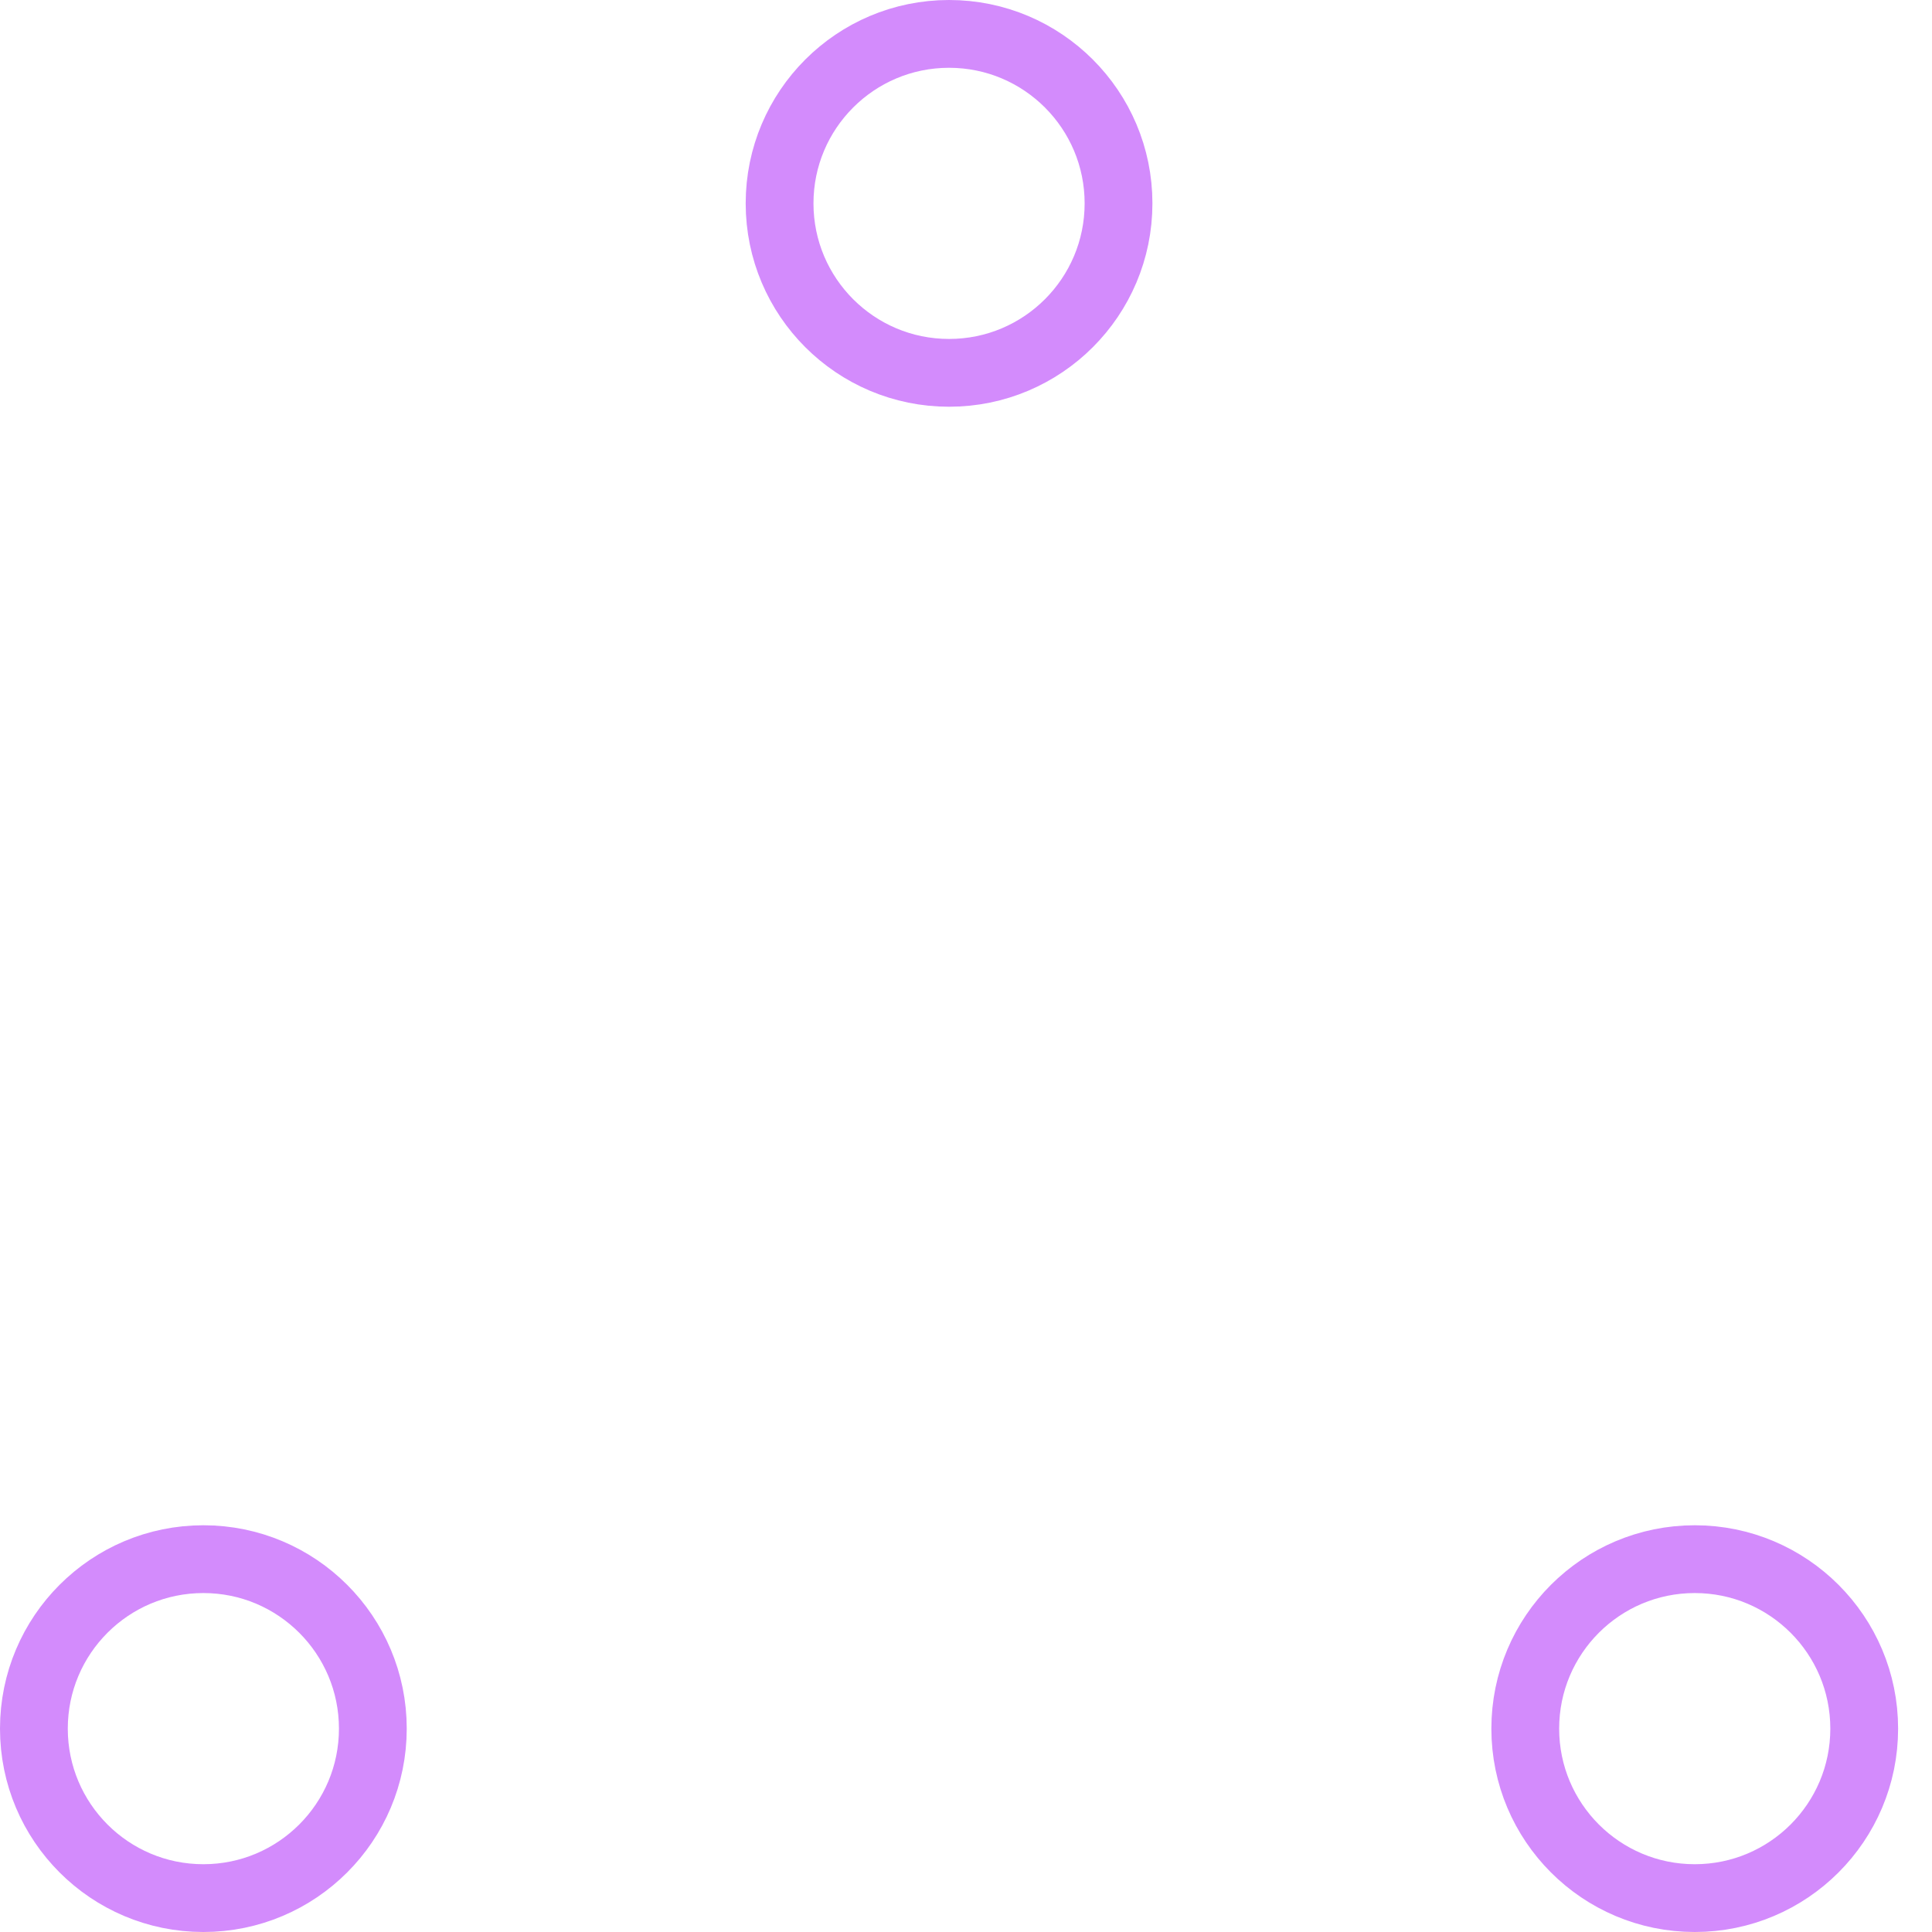
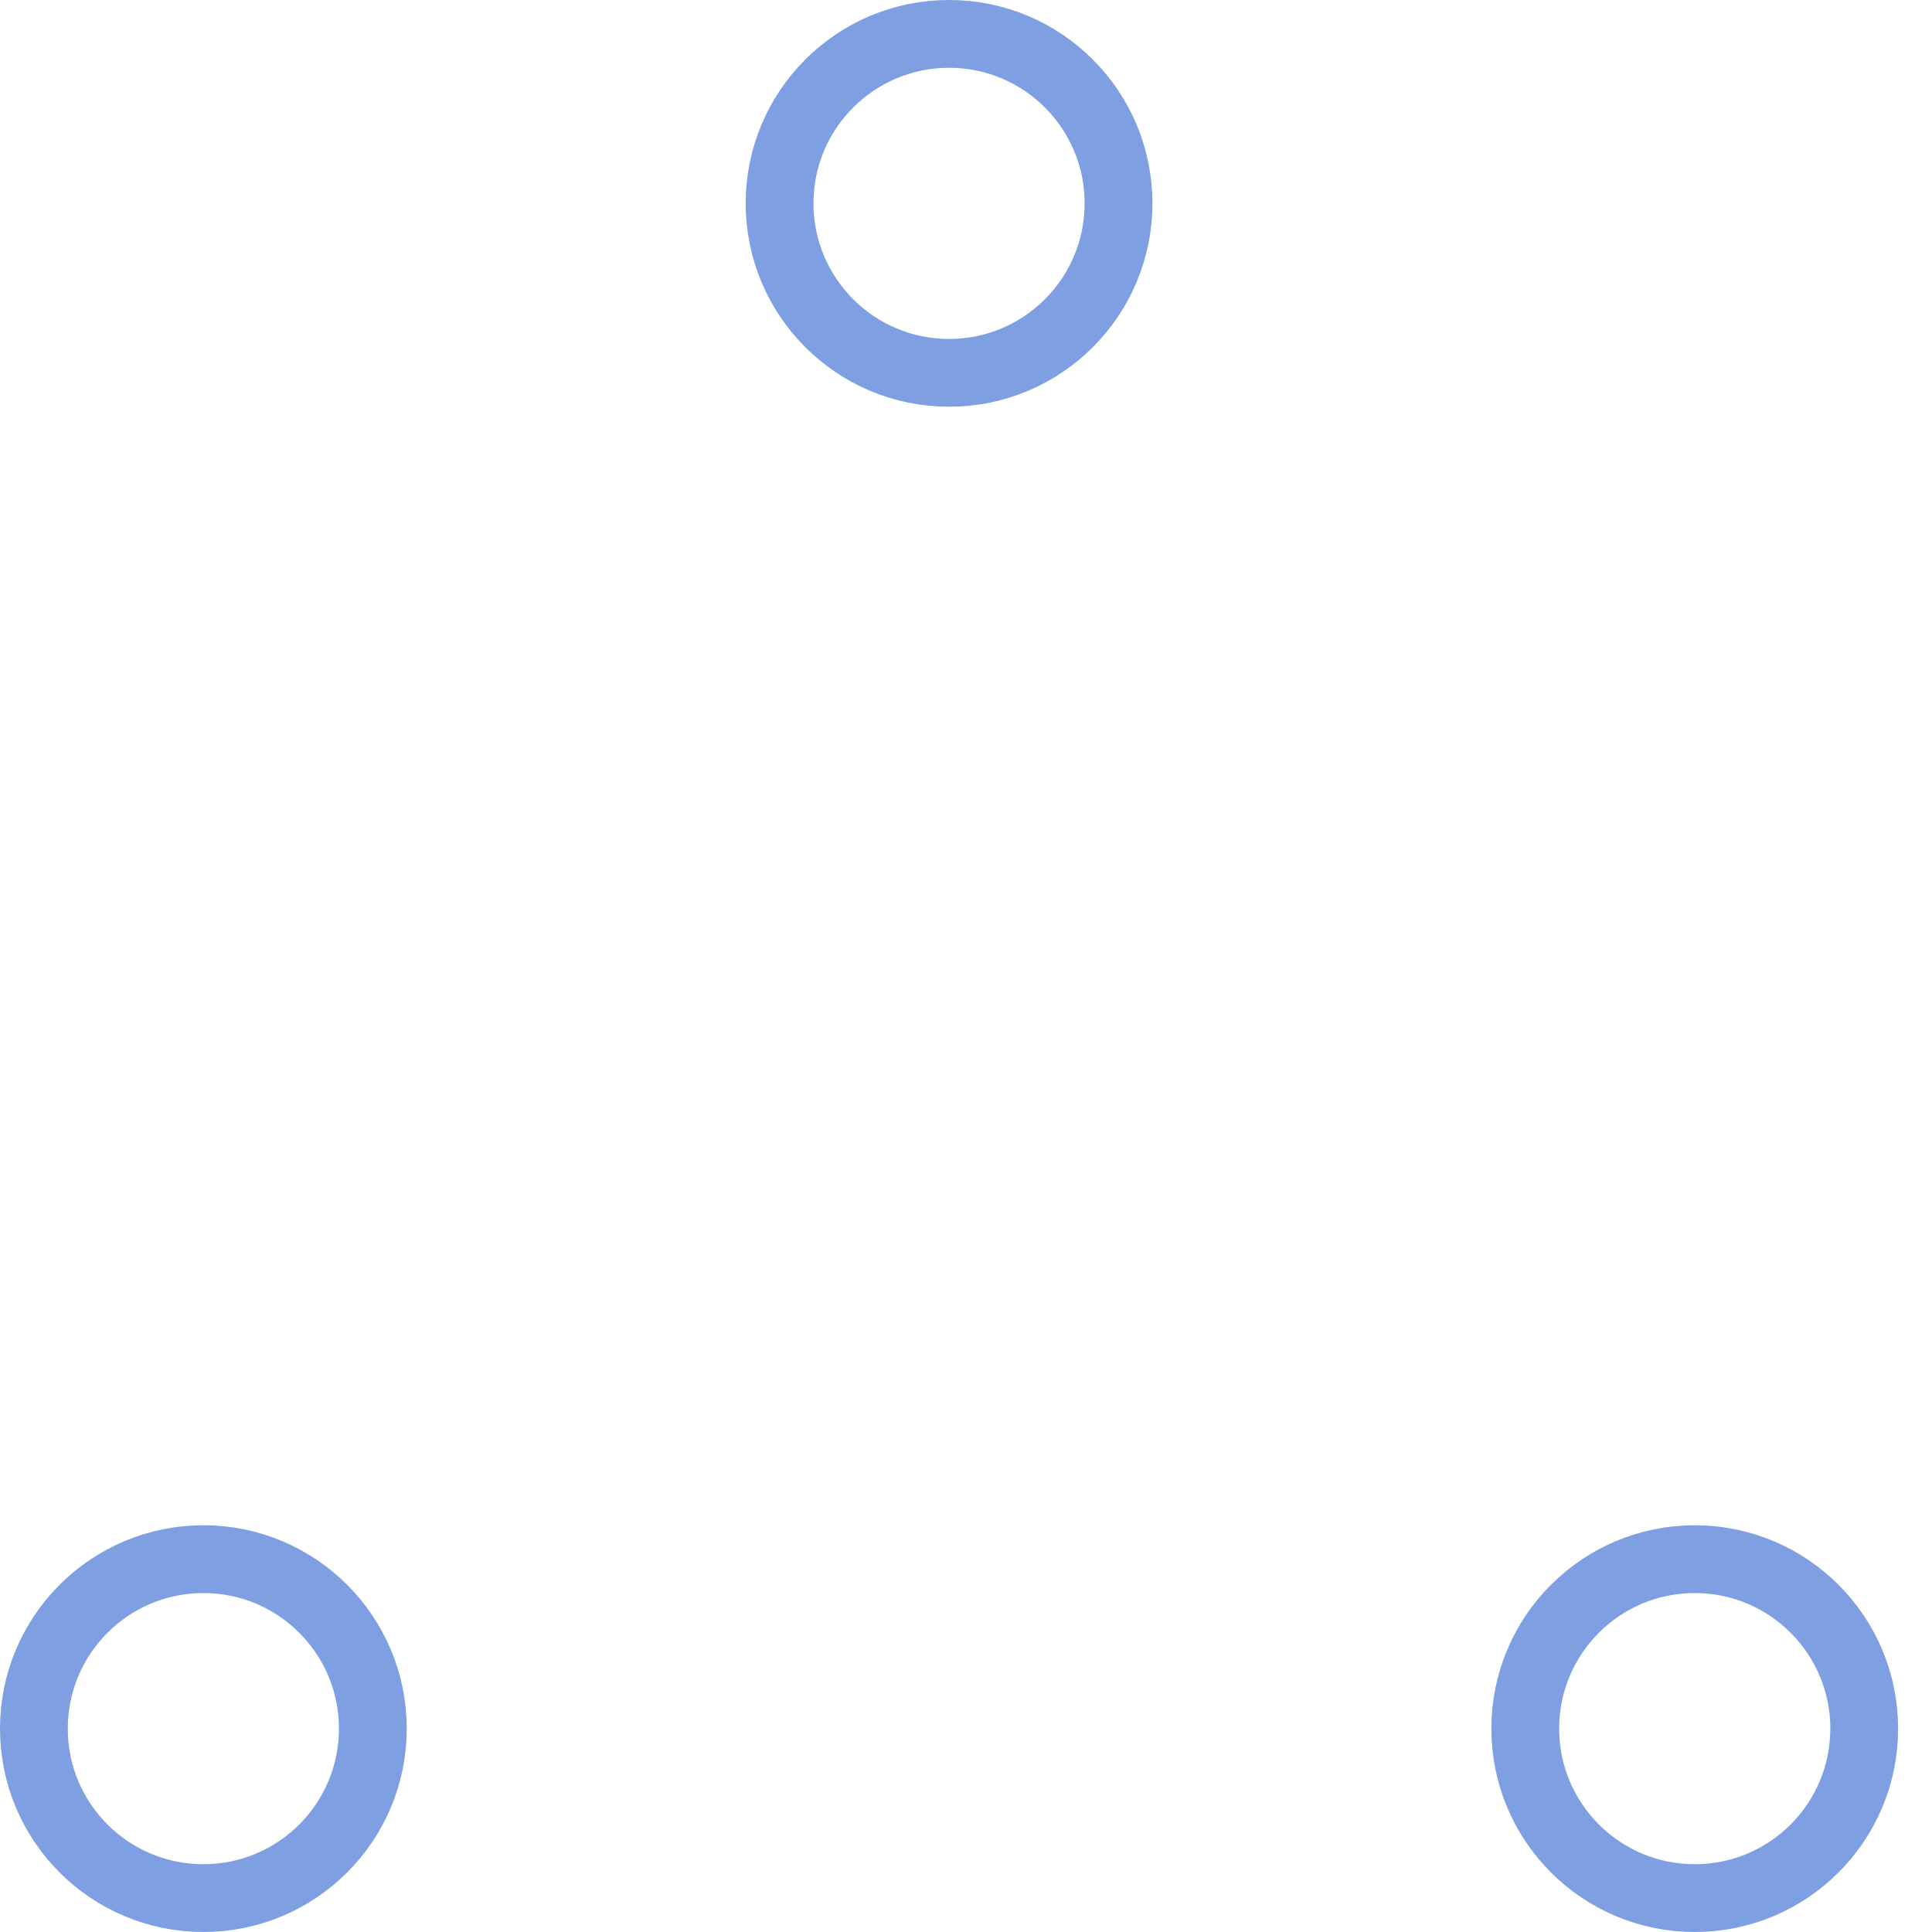
- <svg xmlns="http://www.w3.org/2000/svg" width="80" height="80" viewBox="0 0 57 57" stroke="#d38bfc">
+ <svg xmlns="http://www.w3.org/2000/svg" width="80" height="80" viewBox="0 0 57 57" stroke="#7e9fe2">
  <g fill="none" fill-rule="evenodd">
    <g transform="translate(1 1)" stroke-width="2">
      <circle cx="5" cy="50" r="5">
        <animate attributeName="cy" begin="0s" dur="2.2s" values="50;5;50;50" calcMode="linear" repeatCount="indefinite" />
        <animate attributeName="cx" begin="0s" dur="2.2s" values="5;27;49;5" calcMode="linear" repeatCount="indefinite" />
      </circle>
      <circle cx="27" cy="5" r="5">
        <animate attributeName="cy" begin="0s" dur="2.2s" from="5" to="5" values="5;50;50;5" calcMode="linear" repeatCount="indefinite" />
        <animate attributeName="cx" begin="0s" dur="2.2s" from="27" to="27" values="27;49;5;27" calcMode="linear" repeatCount="indefinite" />
      </circle>
      <circle cx="49" cy="50" r="5">
        <animate attributeName="cy" begin="0s" dur="2.2s" values="50;50;5;50" calcMode="linear" repeatCount="indefinite" />
        <animate attributeName="cx" from="49" to="49" begin="0s" dur="2.2s" values="49;5;27;49" calcMode="linear" repeatCount="indefinite" />
      </circle>
    </g>
  </g>
</svg>
